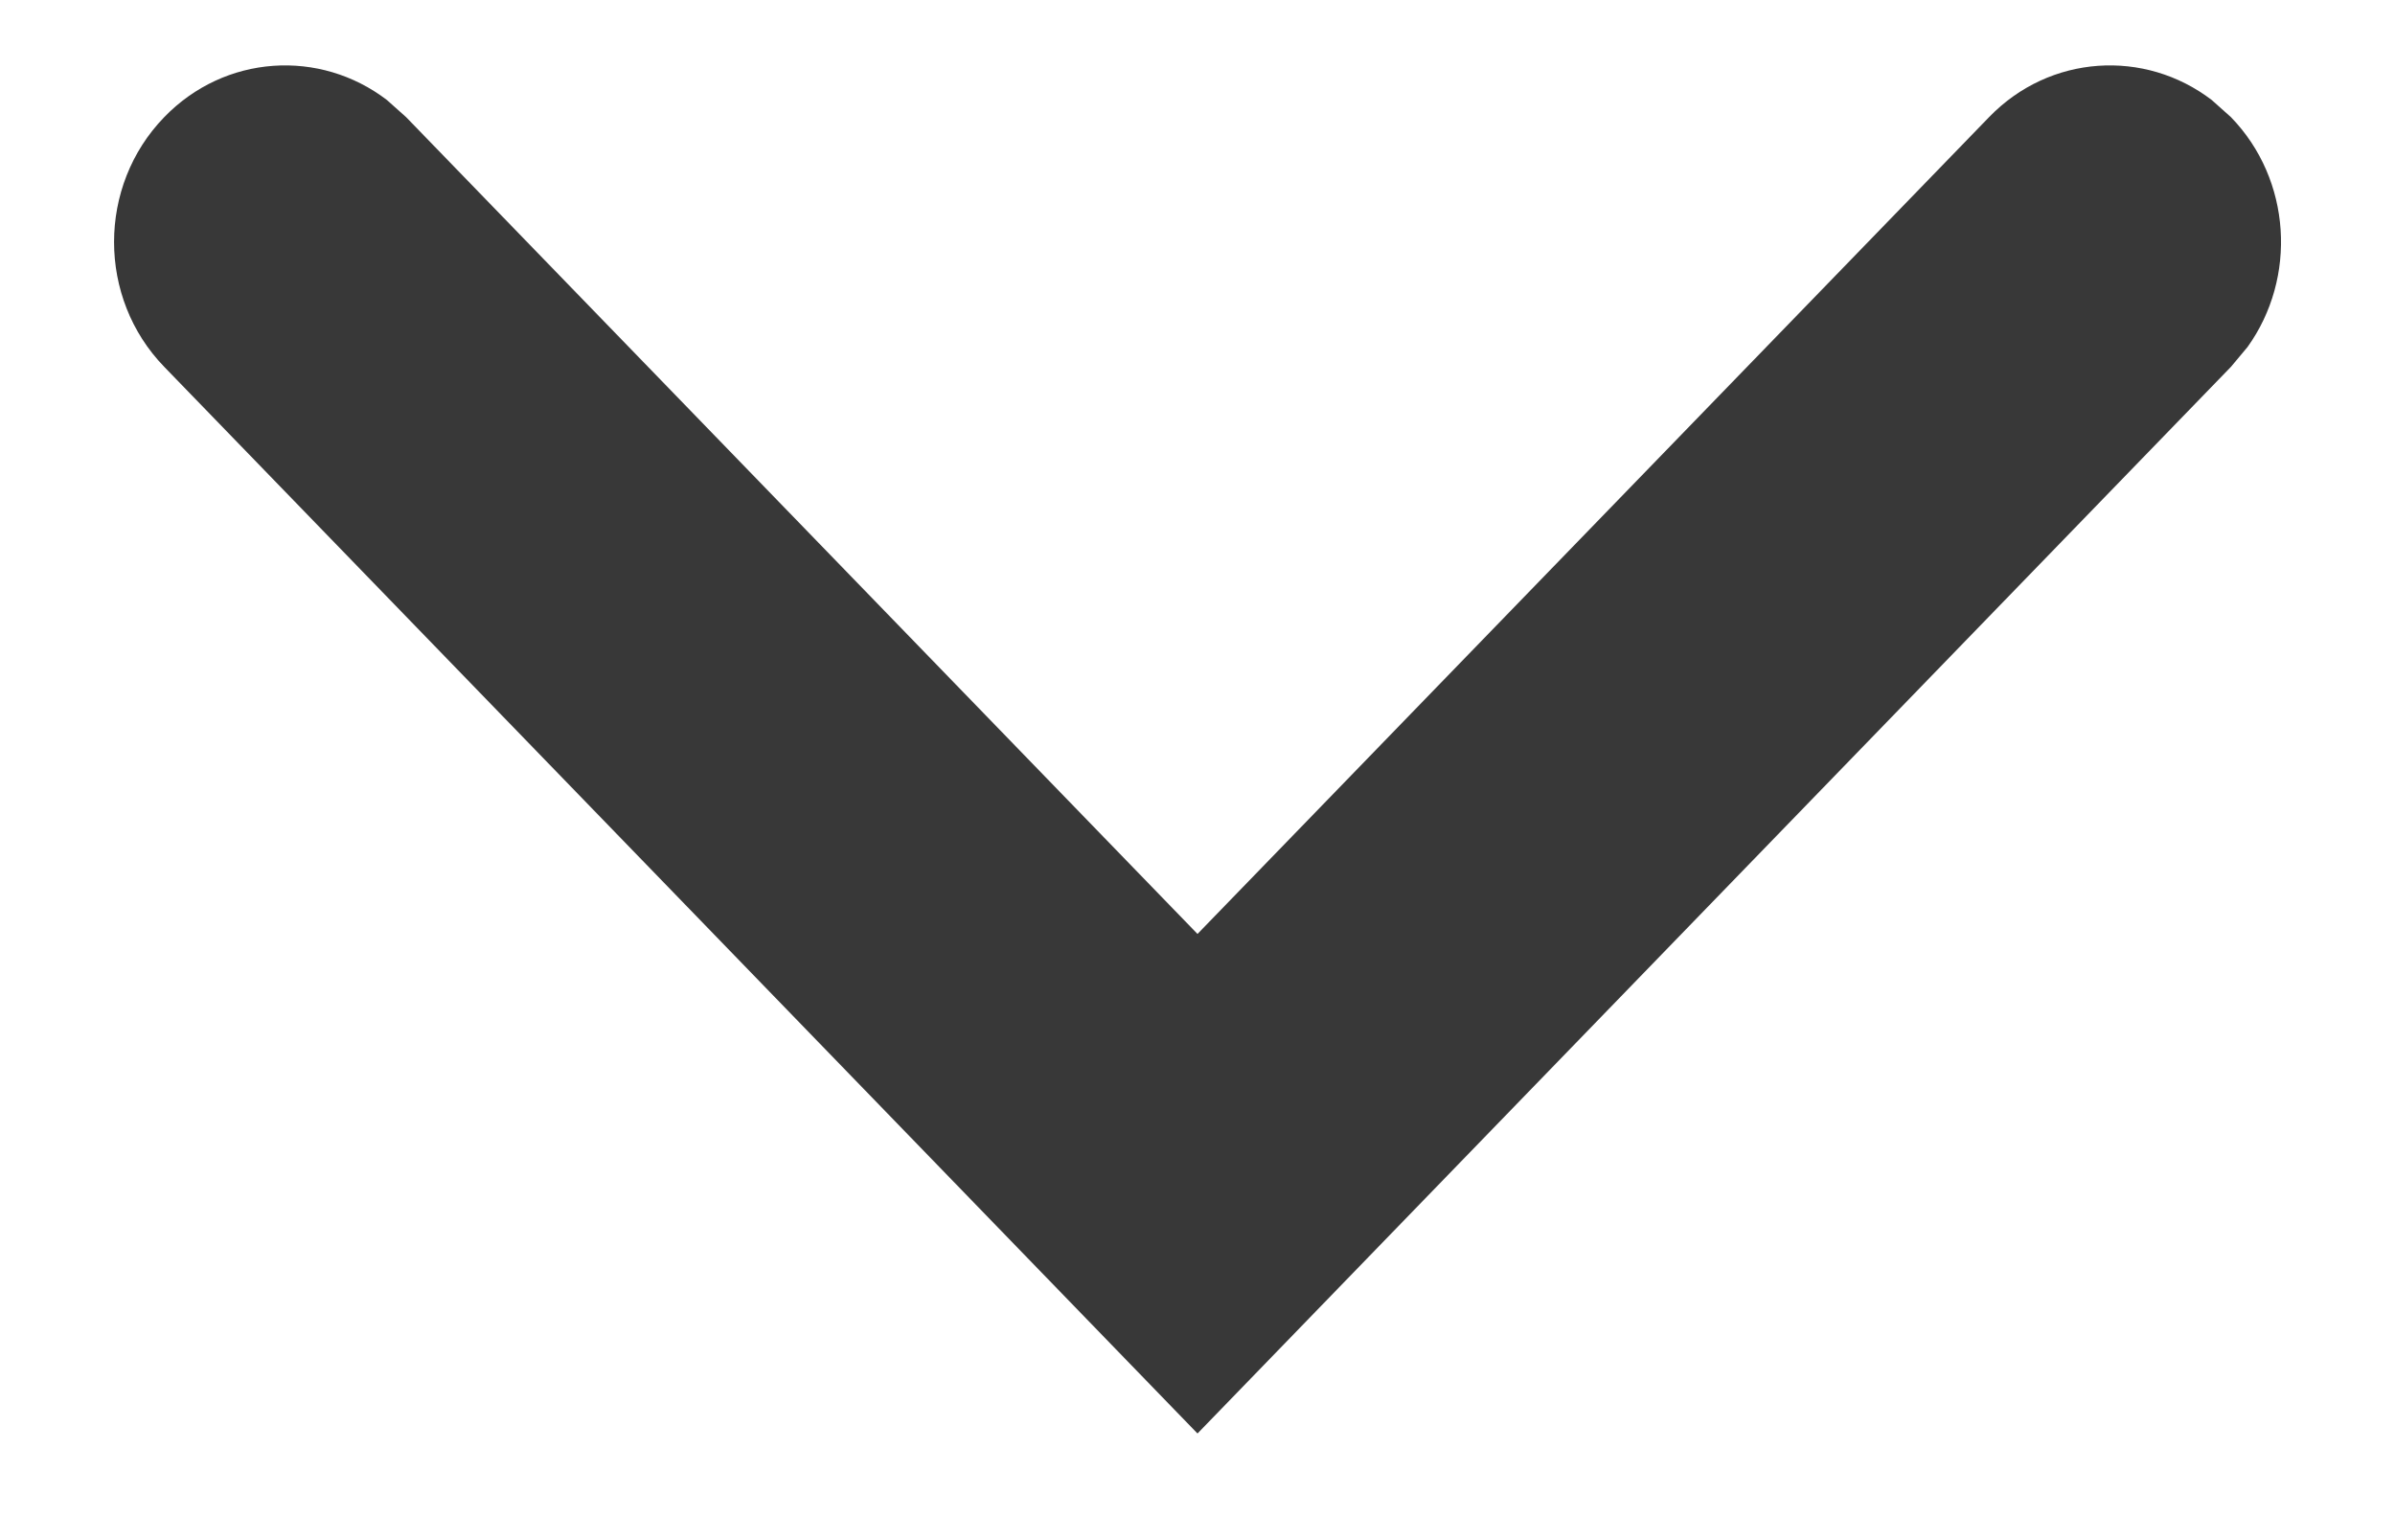
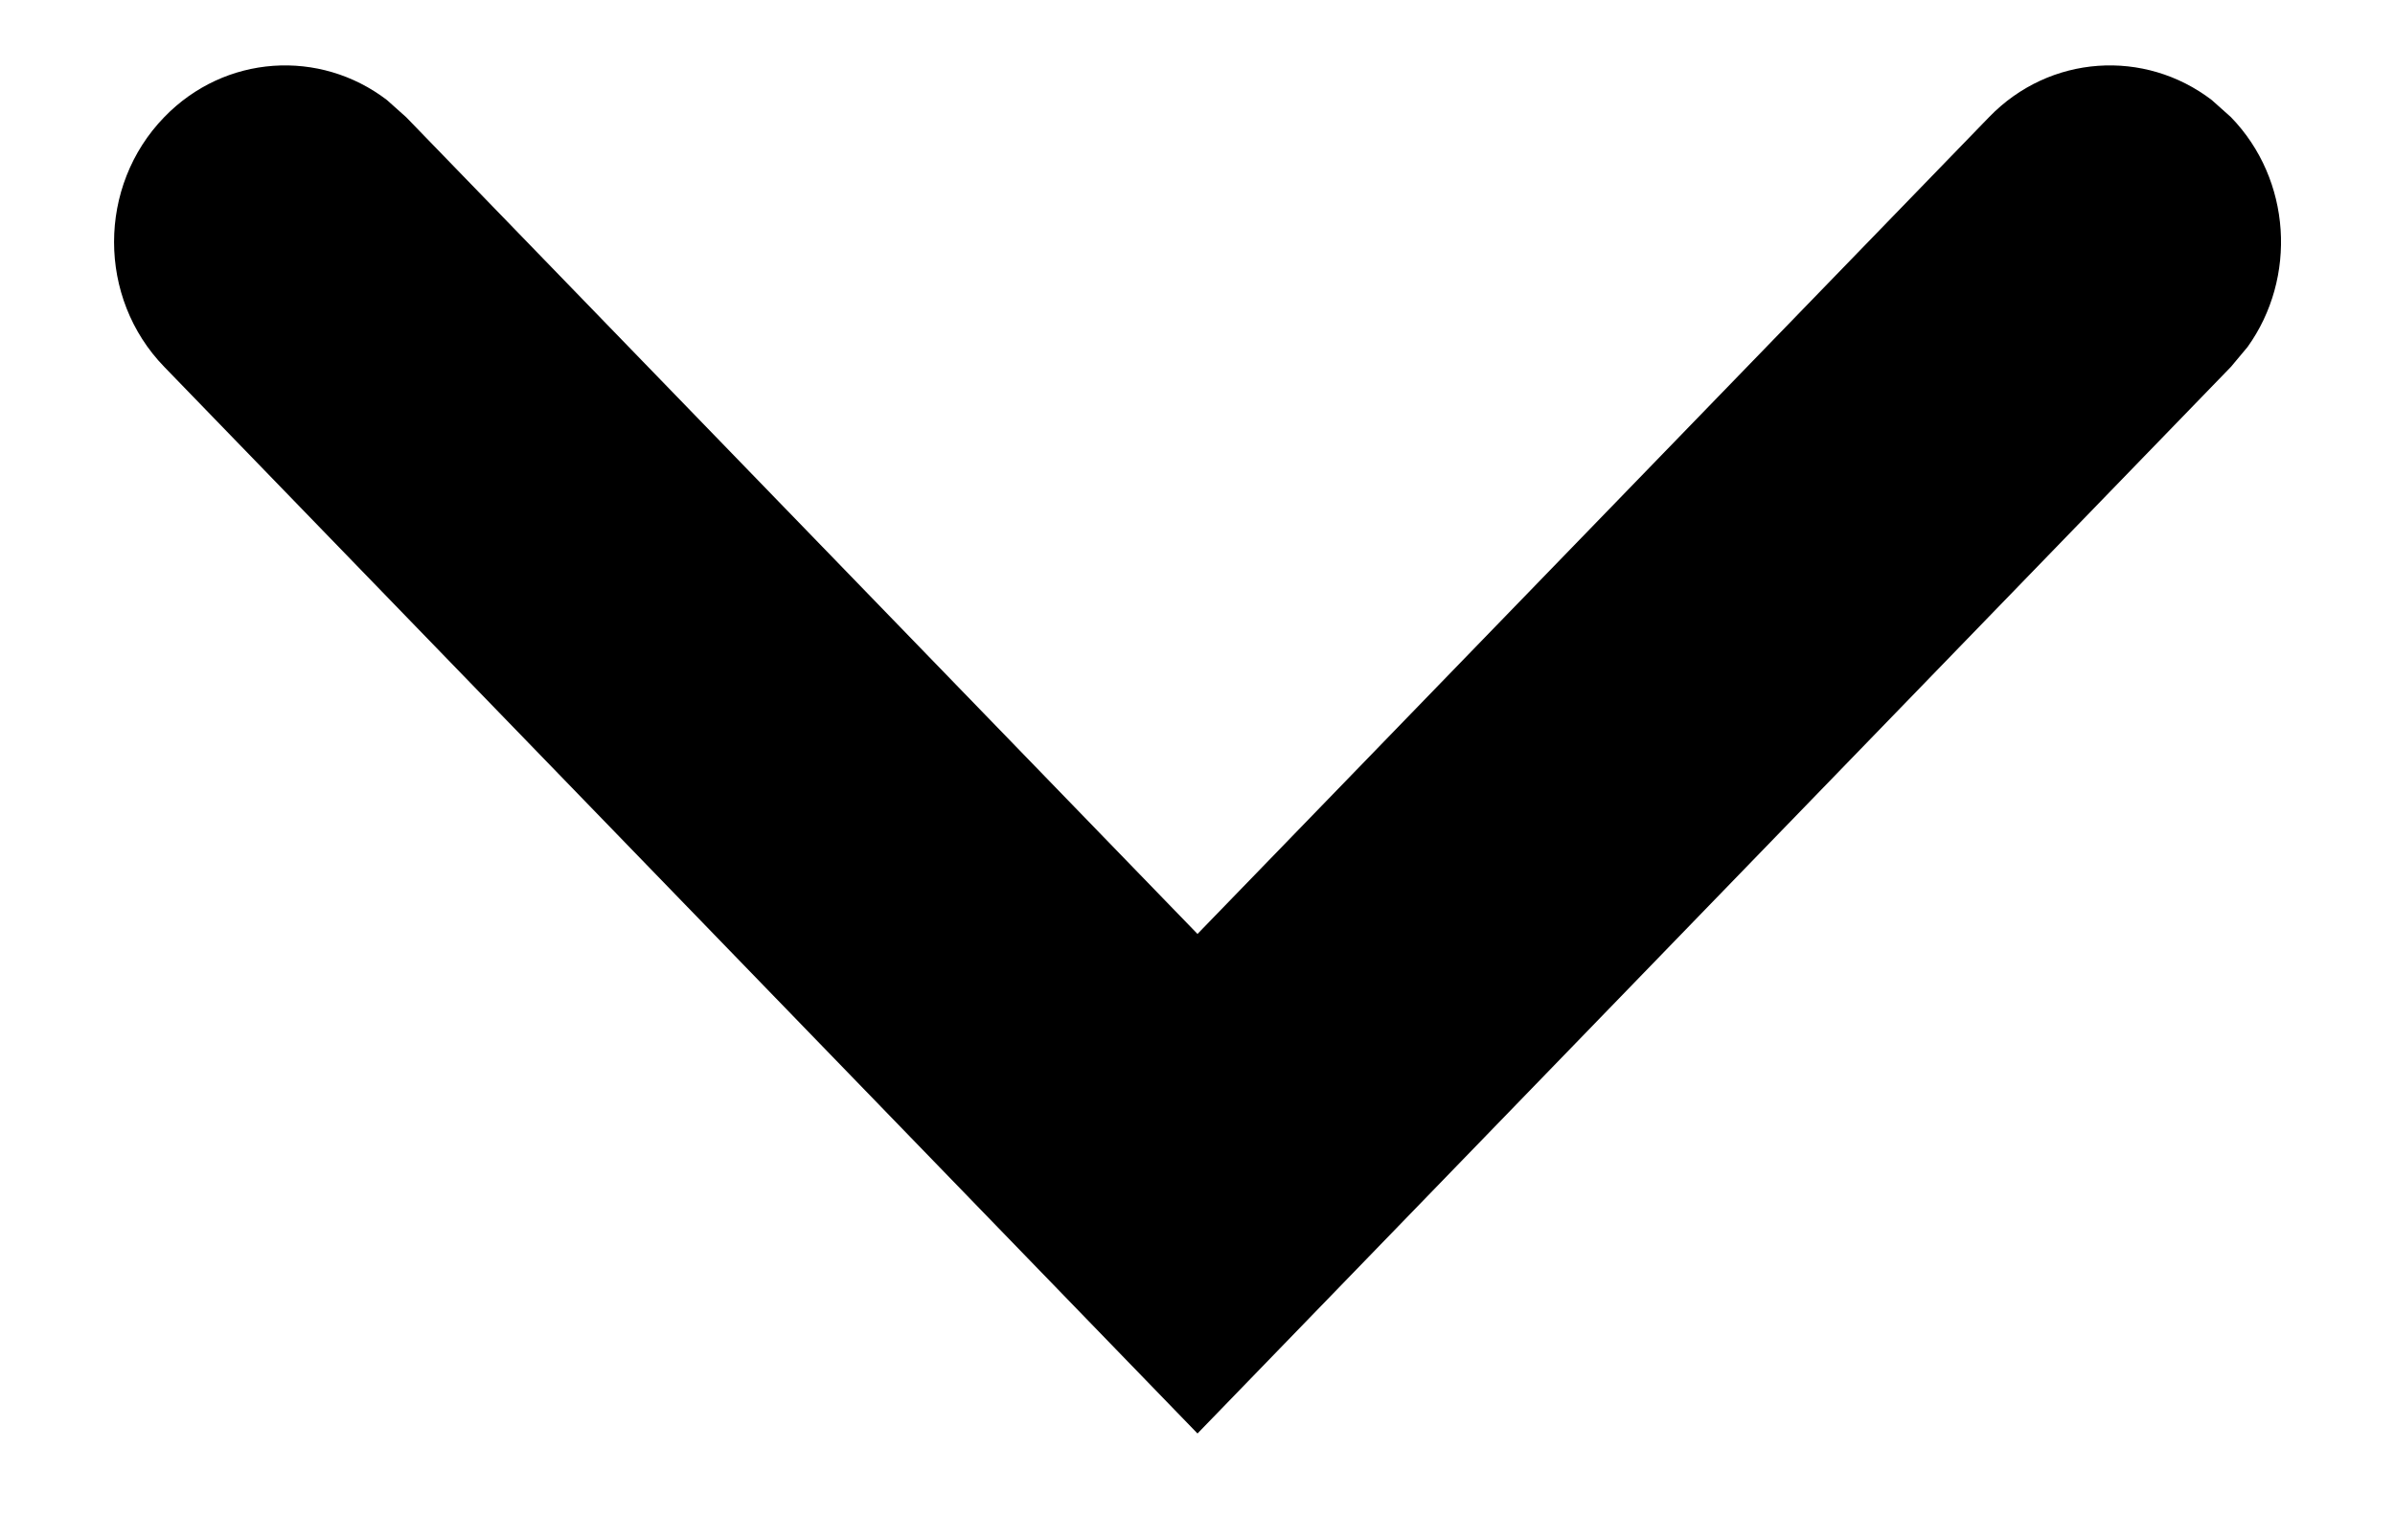
<svg xmlns="http://www.w3.org/2000/svg" width="14" height="9" viewBox="0 0 14 9" fill="none">
-   <path fill-rule="evenodd" clip-rule="evenodd" d="M0.96 0.685C1.315 0.318 1.87 0.285 2.262 0.585L2.374 0.685L7 5.461L11.627 0.685C11.982 0.318 12.537 0.285 12.929 0.585L13.041 0.685C13.396 1.051 13.428 1.625 13.138 2.029L13.041 2.145L7 8.382L0.96 2.145C0.569 1.742 0.569 1.088 0.96 0.685Z" fill="#383838" />
+   <path fill-rule="evenodd" clip-rule="evenodd" d="M0.96 0.685C1.315 0.318 1.87 0.285 2.262 0.585L2.374 0.685L7 5.461L11.627 0.685C11.982 0.318 12.537 0.285 12.929 0.585L13.041 0.685C13.396 1.051 13.428 1.625 13.138 2.029L13.041 2.145L7 8.382L0.96 2.145C0.569 1.742 0.569 1.088 0.96 0.685Z" fill="currentColor" />
</svg>
